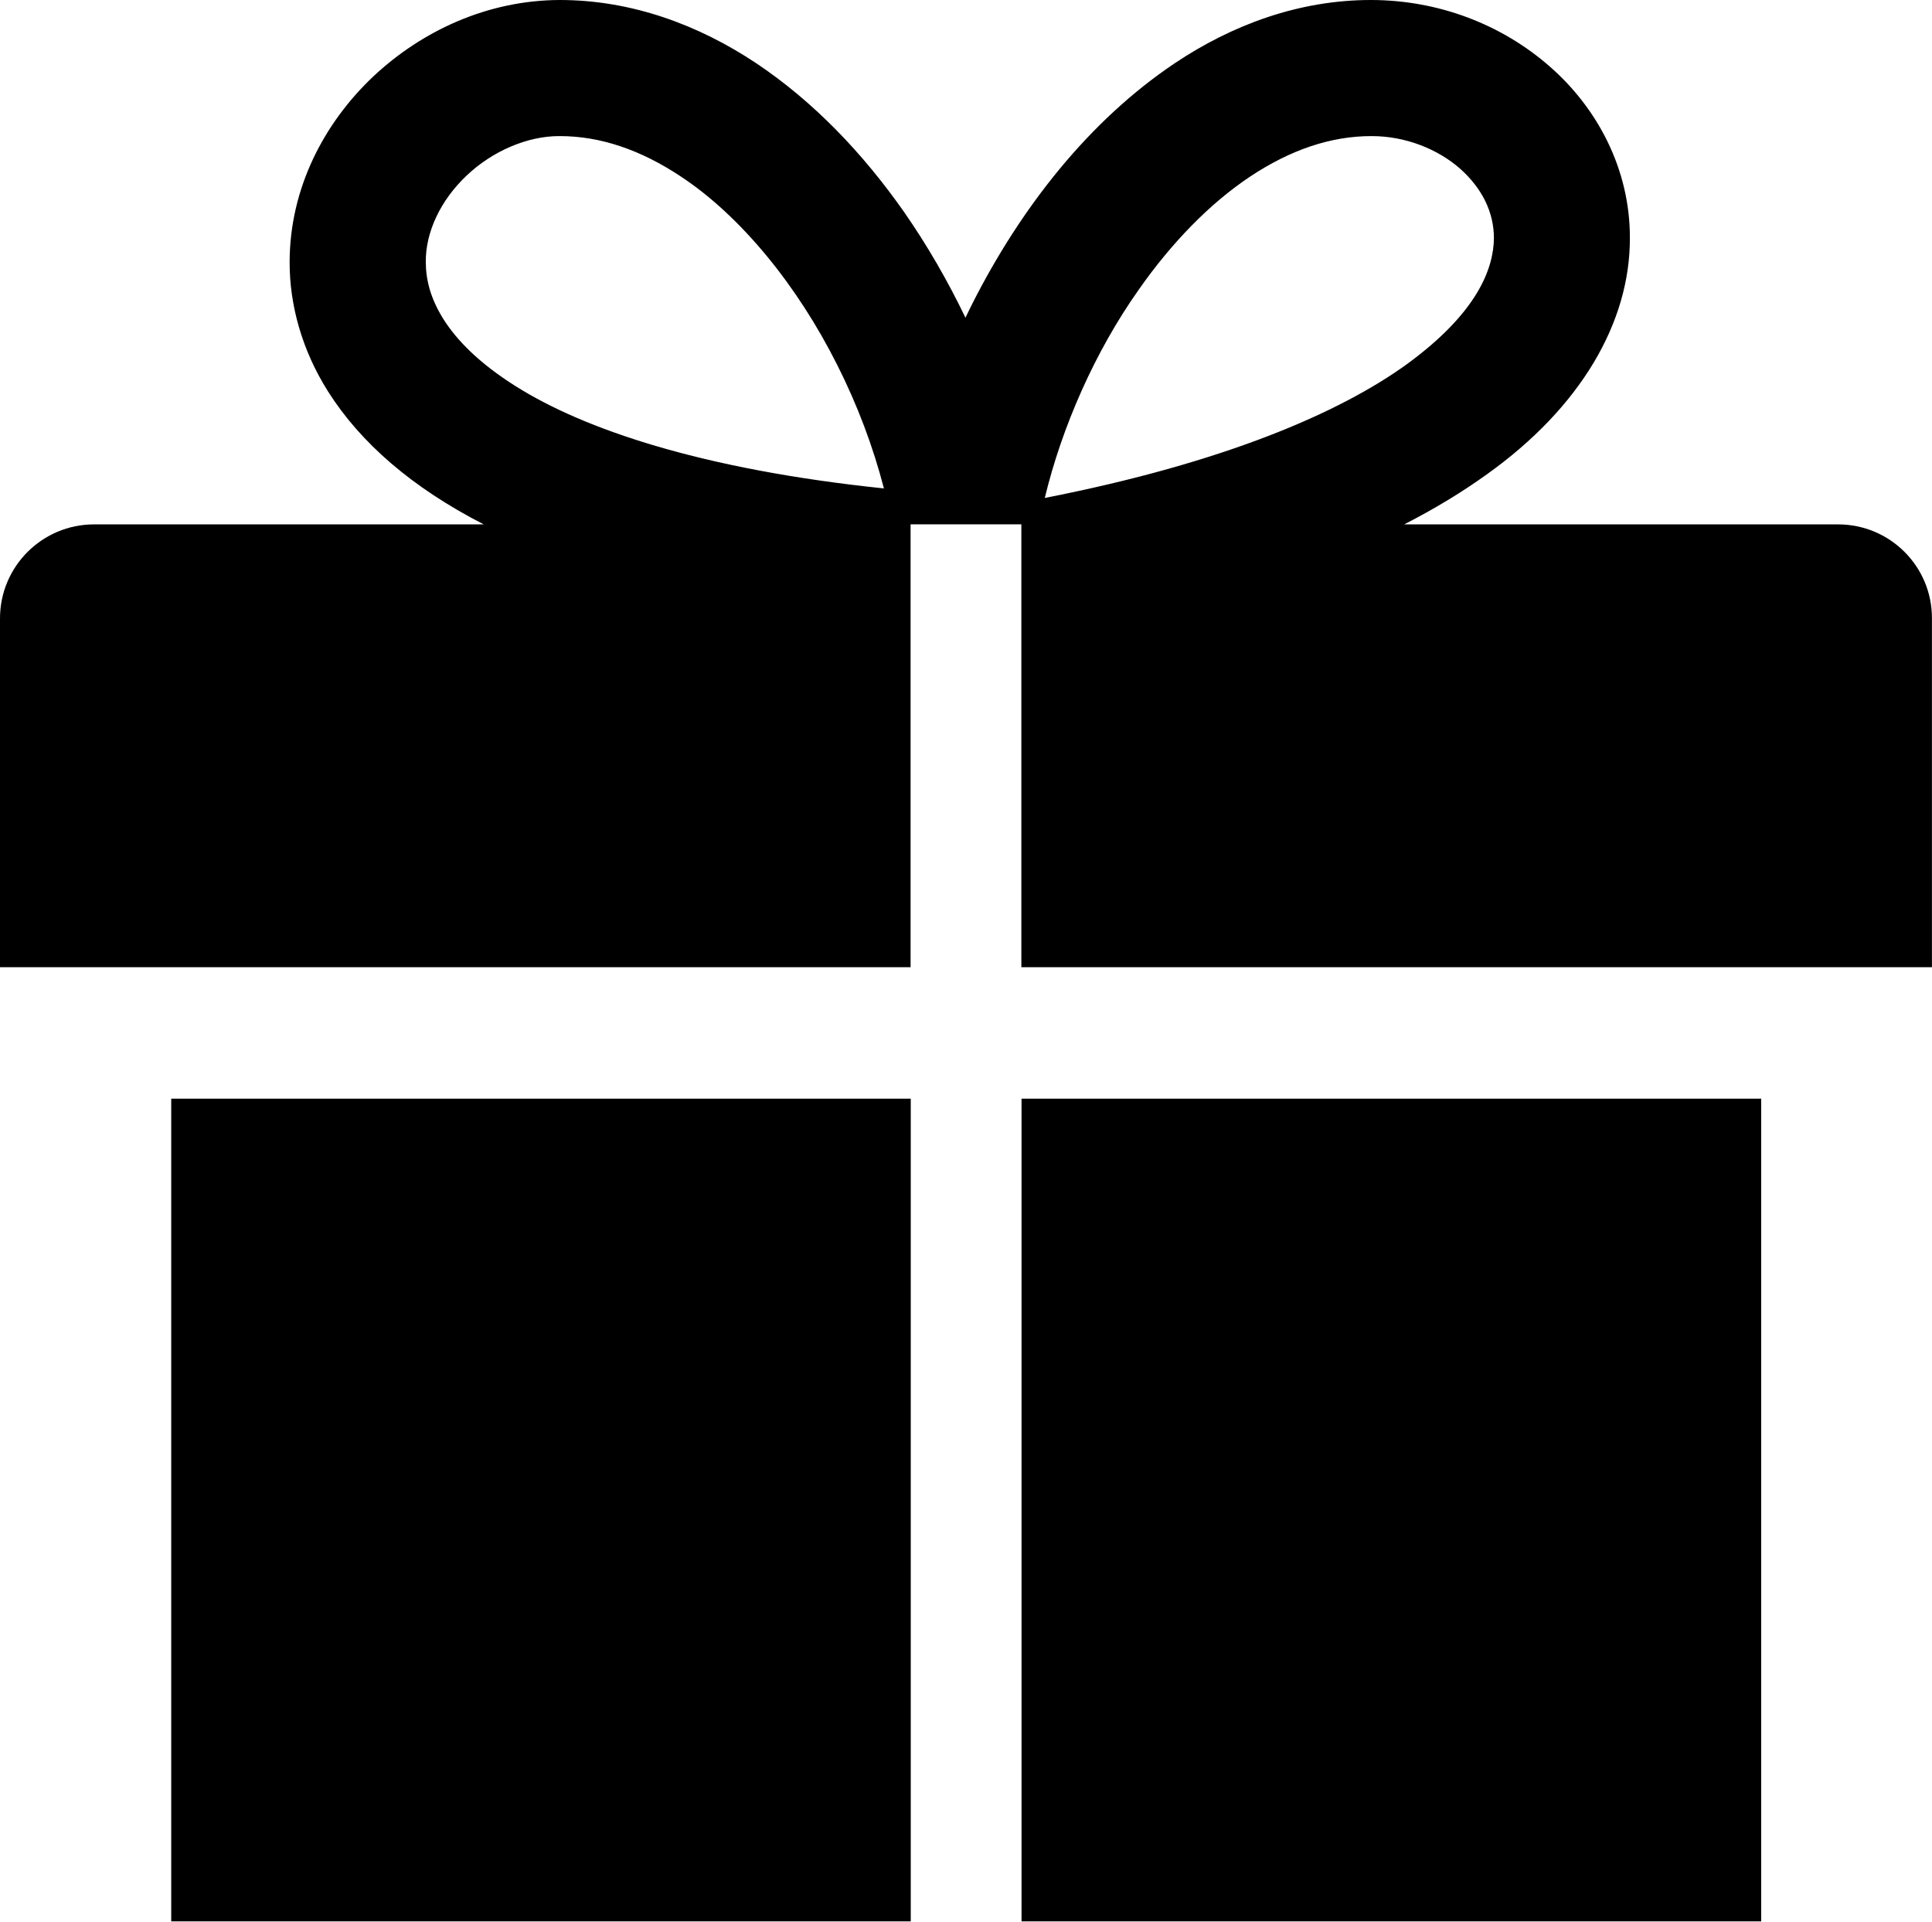
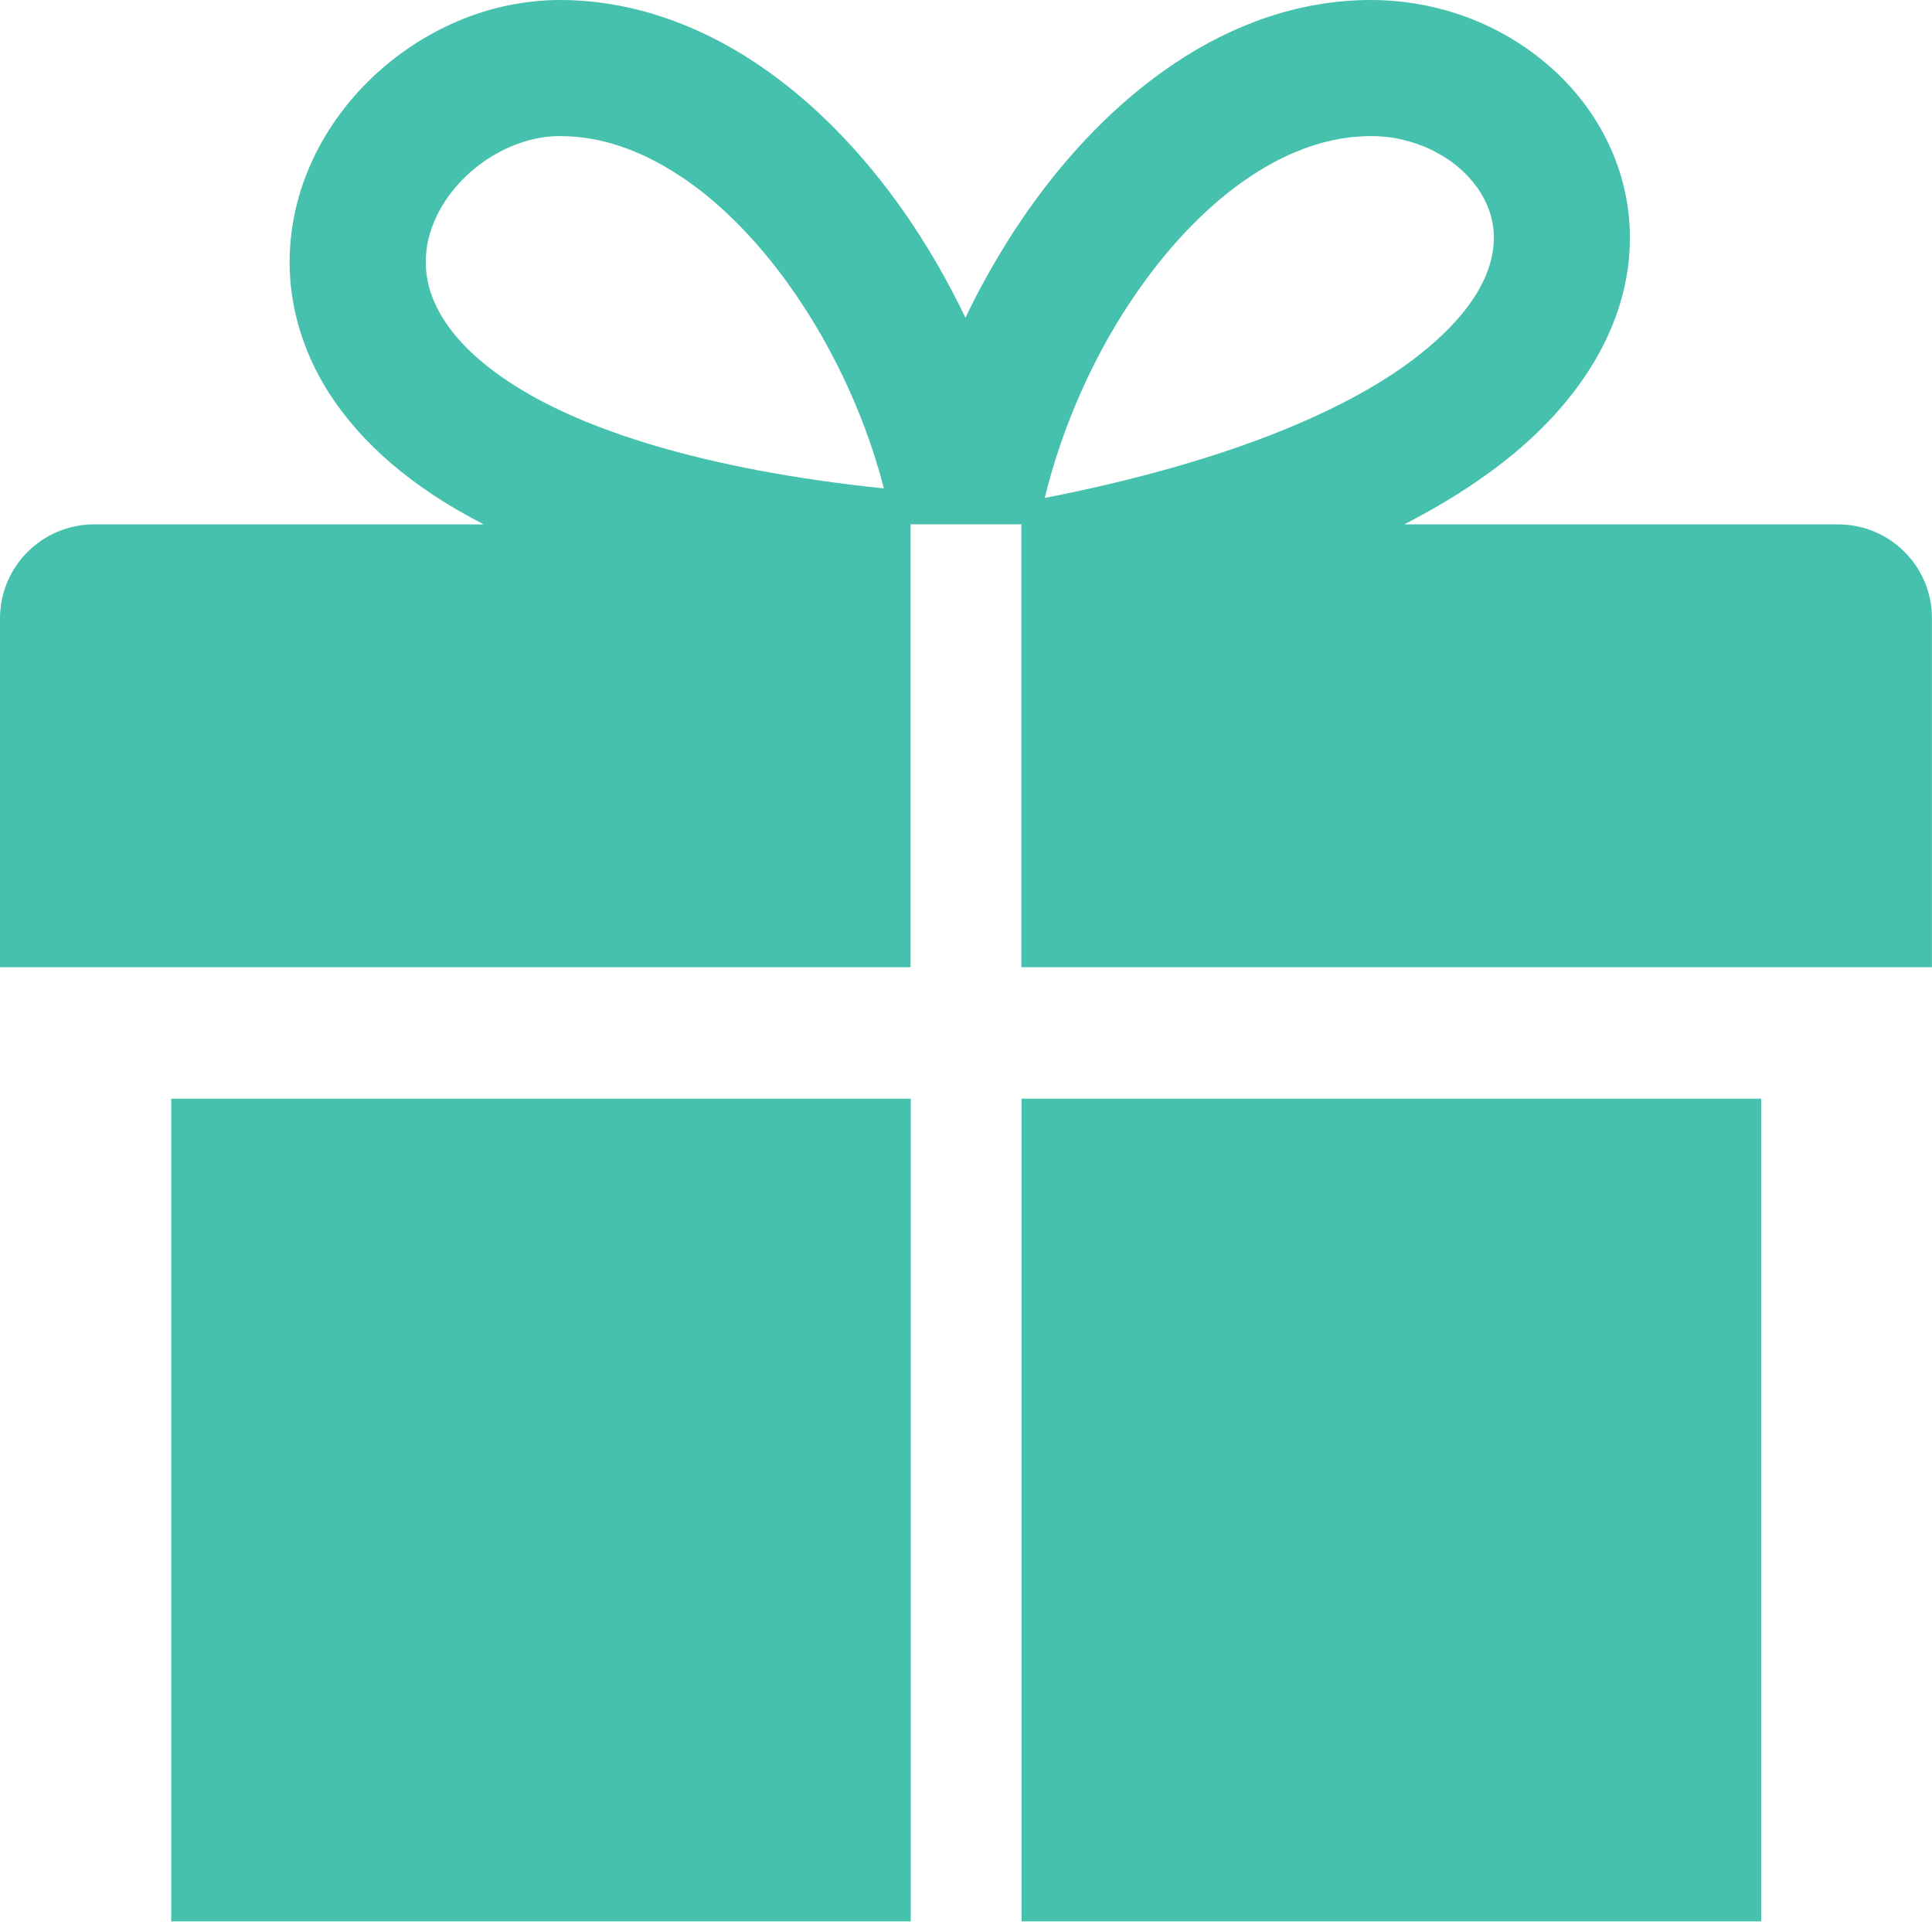
<svg xmlns="http://www.w3.org/2000/svg" version="1.1" id="Layer_1" x="0px" y="0px" width="32.666px" height="32.486px" viewBox="239.665 239.757 32.666 32.486" enable-background="new 239.665 239.757 32.666 32.486" xml:space="preserve">
-   <path d="M242.56,272.243h12.504v-13.91H242.56V272.243z M270.742,248.623h-7.335 c0.521-0.267,0.984-0.549,1.396-0.845c1.588-1.133,2.424-2.57,2.42-3.999c0.002-1.169-0.556-2.202-1.359-2.901 c-0.805-0.704-1.869-1.119-3.016-1.121c-1.22-0.001-2.352,0.421-3.32,1.069c-1.459,0.979-2.606,2.451-3.424,4.067 c-0.039,0.079-0.078,0.157-0.115,0.236c-0.299-0.623-0.647-1.226-1.041-1.792c-0.691-0.985-1.523-1.86-2.497-2.511 c-0.97-0.646-2.103-1.069-3.322-1.069c-1.213,0.004-2.323,0.514-3.155,1.295c-0.828,0.783-1.41,1.885-1.412,3.135 c-0.002,0.73,0.211,1.494,0.649,2.188c0.552,0.872,1.424,1.628,2.633,2.248h-6.588c-0.878,0-1.591,0.712-1.591,1.59v5.897h15.396 v-7.488h1.873v7.488h15.396v-5.897C272.333,249.334,271.621,248.623,270.742,248.623 M248.38,246.284 c-0.622-0.391-1-0.785-1.22-1.135c-0.22-0.354-0.294-0.662-0.296-0.963c-0.004-0.504,0.248-1.042,0.691-1.461 c0.437-0.415,1.028-0.667,1.562-0.667h0.013c0.685,0,1.366,0.231,2.046,0.683c1.018,0.671,1.975,1.85,2.645,3.187 c0.342,0.676,0.609,1.39,0.789,2.087C251.528,247.694,249.532,247.013,248.38,246.284 M258.917,244.657 c0.557-0.797,1.21-1.466,1.887-1.916c0.68-0.451,1.362-0.683,2.047-0.683h0.006c0.574,0,1.117,0.22,1.494,0.55 c0.377,0.336,0.571,0.739,0.573,1.171c-0.004,0.512-0.272,1.259-1.467,2.132c-1.138,0.825-3.101,1.673-6.127,2.265 C257.62,246.974,258.177,245.704,258.917,244.657 M256.937,272.243h12.506v-13.91h-12.506V272.243z" />
+   <path fill="#46c1ae" d="M242.56,272.243h12.504v-13.91H242.56V272.243z M270.742,248.623h-7.335 c0.521-0.267,0.984-0.549,1.396-0.845c1.588-1.133,2.424-2.57,2.42-3.999c0.002-1.169-0.556-2.202-1.359-2.901 c-0.805-0.704-1.869-1.119-3.016-1.121c-1.22-0.001-2.352,0.421-3.32,1.069c-1.459,0.979-2.606,2.451-3.424,4.067 c-0.039,0.079-0.078,0.157-0.115,0.236c-0.299-0.623-0.647-1.226-1.041-1.792c-0.691-0.985-1.523-1.86-2.497-2.511 c-0.97-0.646-2.103-1.069-3.322-1.069c-1.213,0.004-2.323,0.514-3.155,1.295c-0.828,0.783-1.41,1.885-1.412,3.135 c-0.002,0.73,0.211,1.494,0.649,2.188c0.552,0.872,1.424,1.628,2.633,2.248h-6.588c-0.878,0-1.591,0.712-1.591,1.59v5.897h15.396 v-7.488h1.873v7.488h15.396v-5.897C272.333,249.334,271.621,248.623,270.742,248.623 M248.38,246.284 c-0.622-0.391-1-0.785-1.22-1.135c-0.22-0.354-0.294-0.662-0.296-0.963c-0.004-0.504,0.248-1.042,0.691-1.461 c0.437-0.415,1.028-0.667,1.562-0.667h0.013c0.685,0,1.366,0.231,2.046,0.683c1.018,0.671,1.975,1.85,2.645,3.187 c0.342,0.676,0.609,1.39,0.789,2.087C251.528,247.694,249.532,247.013,248.38,246.284 M258.917,244.657 c0.557-0.797,1.21-1.466,1.887-1.916c0.68-0.451,1.362-0.683,2.047-0.683h0.006c0.574,0,1.117,0.22,1.494,0.55 c0.377,0.336,0.571,0.739,0.573,1.171c-0.004,0.512-0.272,1.259-1.467,2.132c-1.138,0.825-3.101,1.673-6.127,2.265 C257.62,246.974,258.177,245.704,258.917,244.657 M256.937,272.243h12.506v-13.91h-12.506V272.243z" />
</svg>
